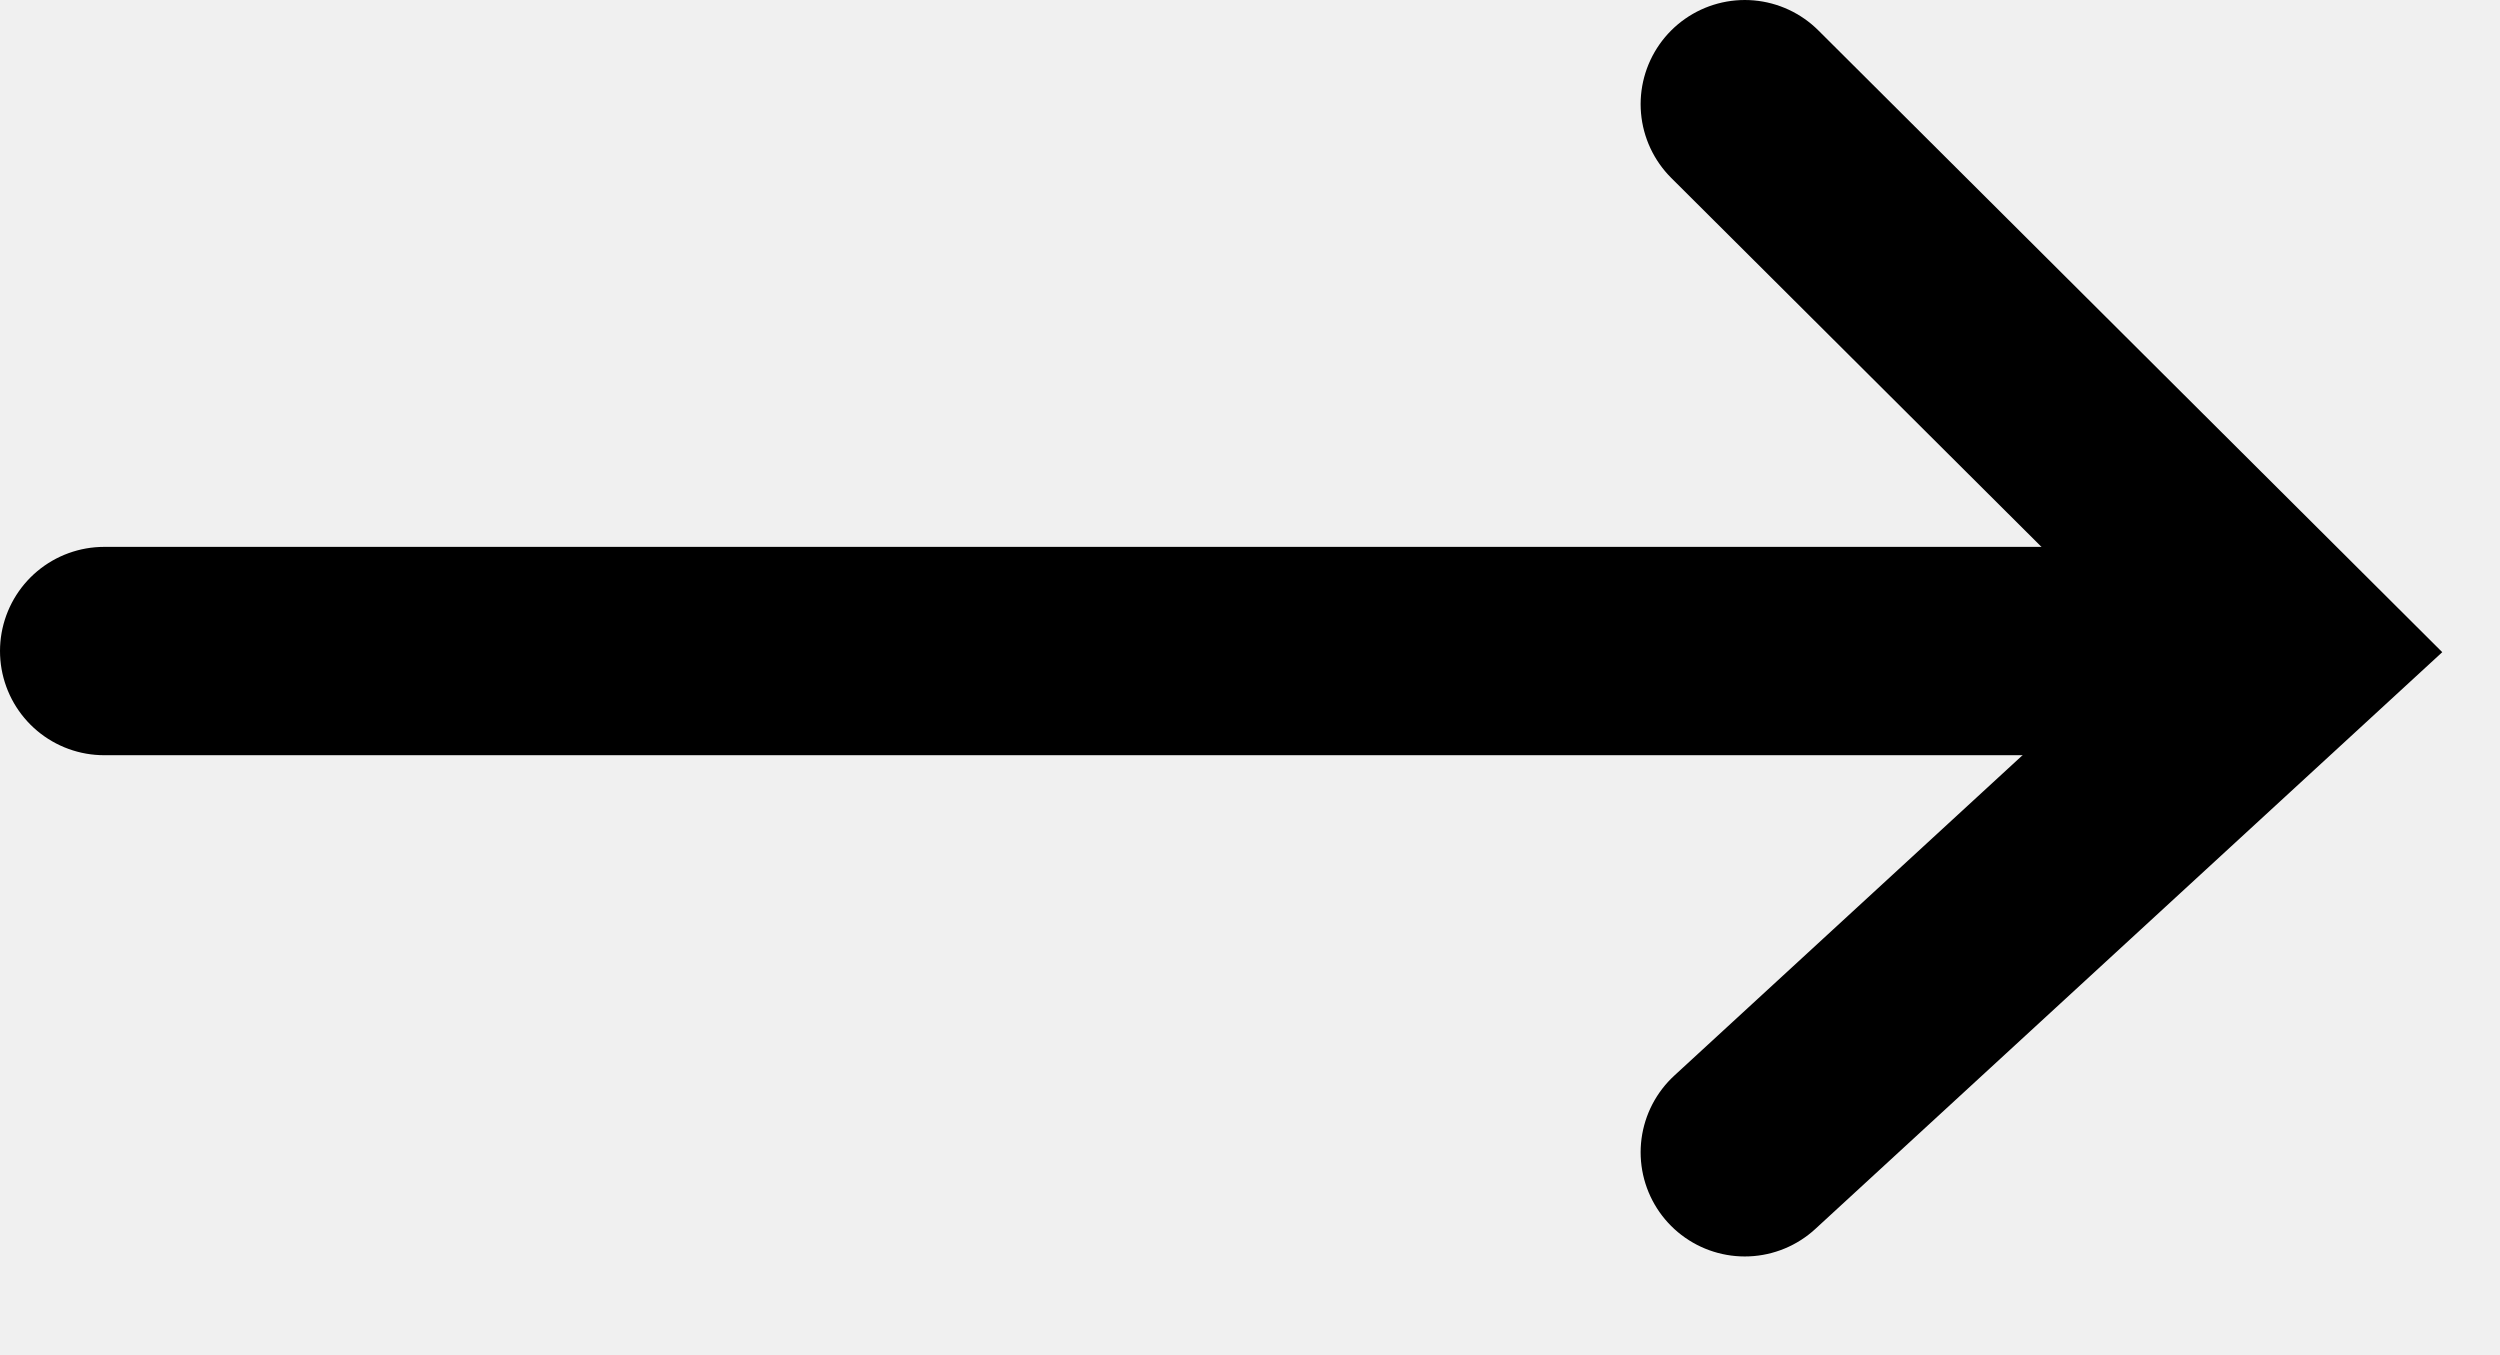
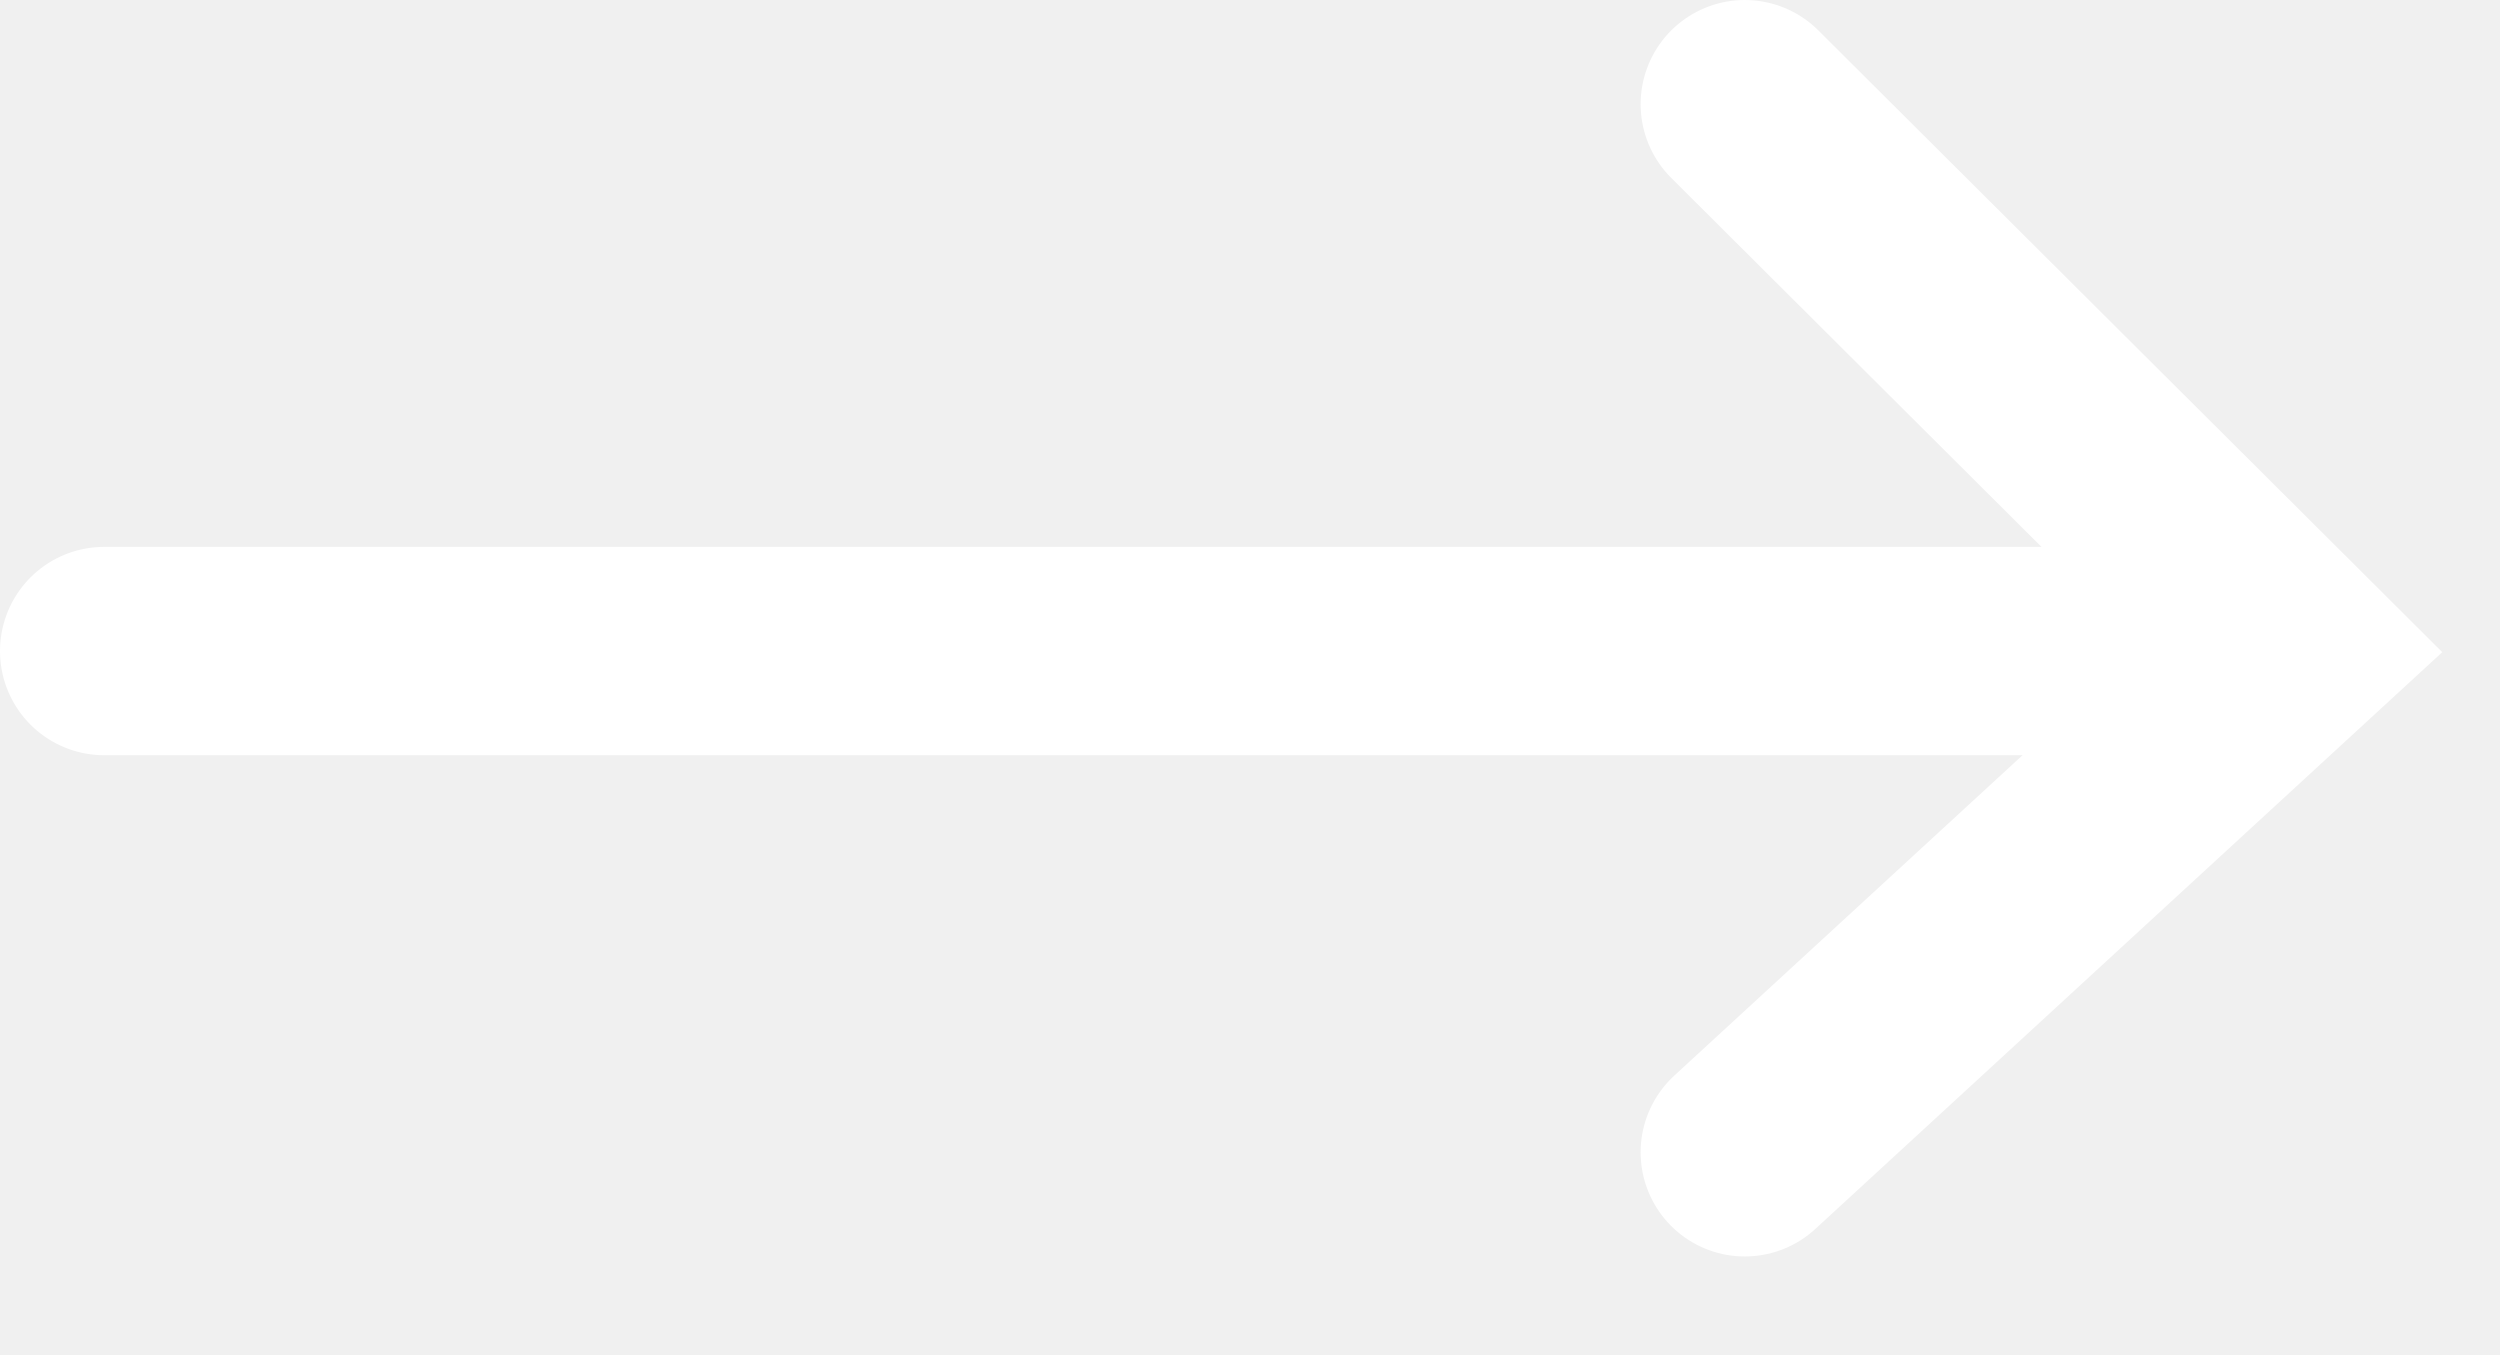
<svg xmlns="http://www.w3.org/2000/svg" width="24" height="13" viewBox="0 0 24 13" fill="none">
-   <path d="M1 6.25H21.562" stroke="black" stroke-width="2" stroke-linecap="round" />
-   <path d="M16.75 1L22 6.232L16.75 11.062" stroke="black" stroke-width="2" stroke-linecap="round" />
+   <path d="M1 6.25H21.562" stroke="white" stroke-width="2" stroke-linecap="round" />
+   <path d="M16.75 1L22 6.232L16.75 11.062" stroke="white" stroke-width="2" stroke-linecap="round" />
</svg>
